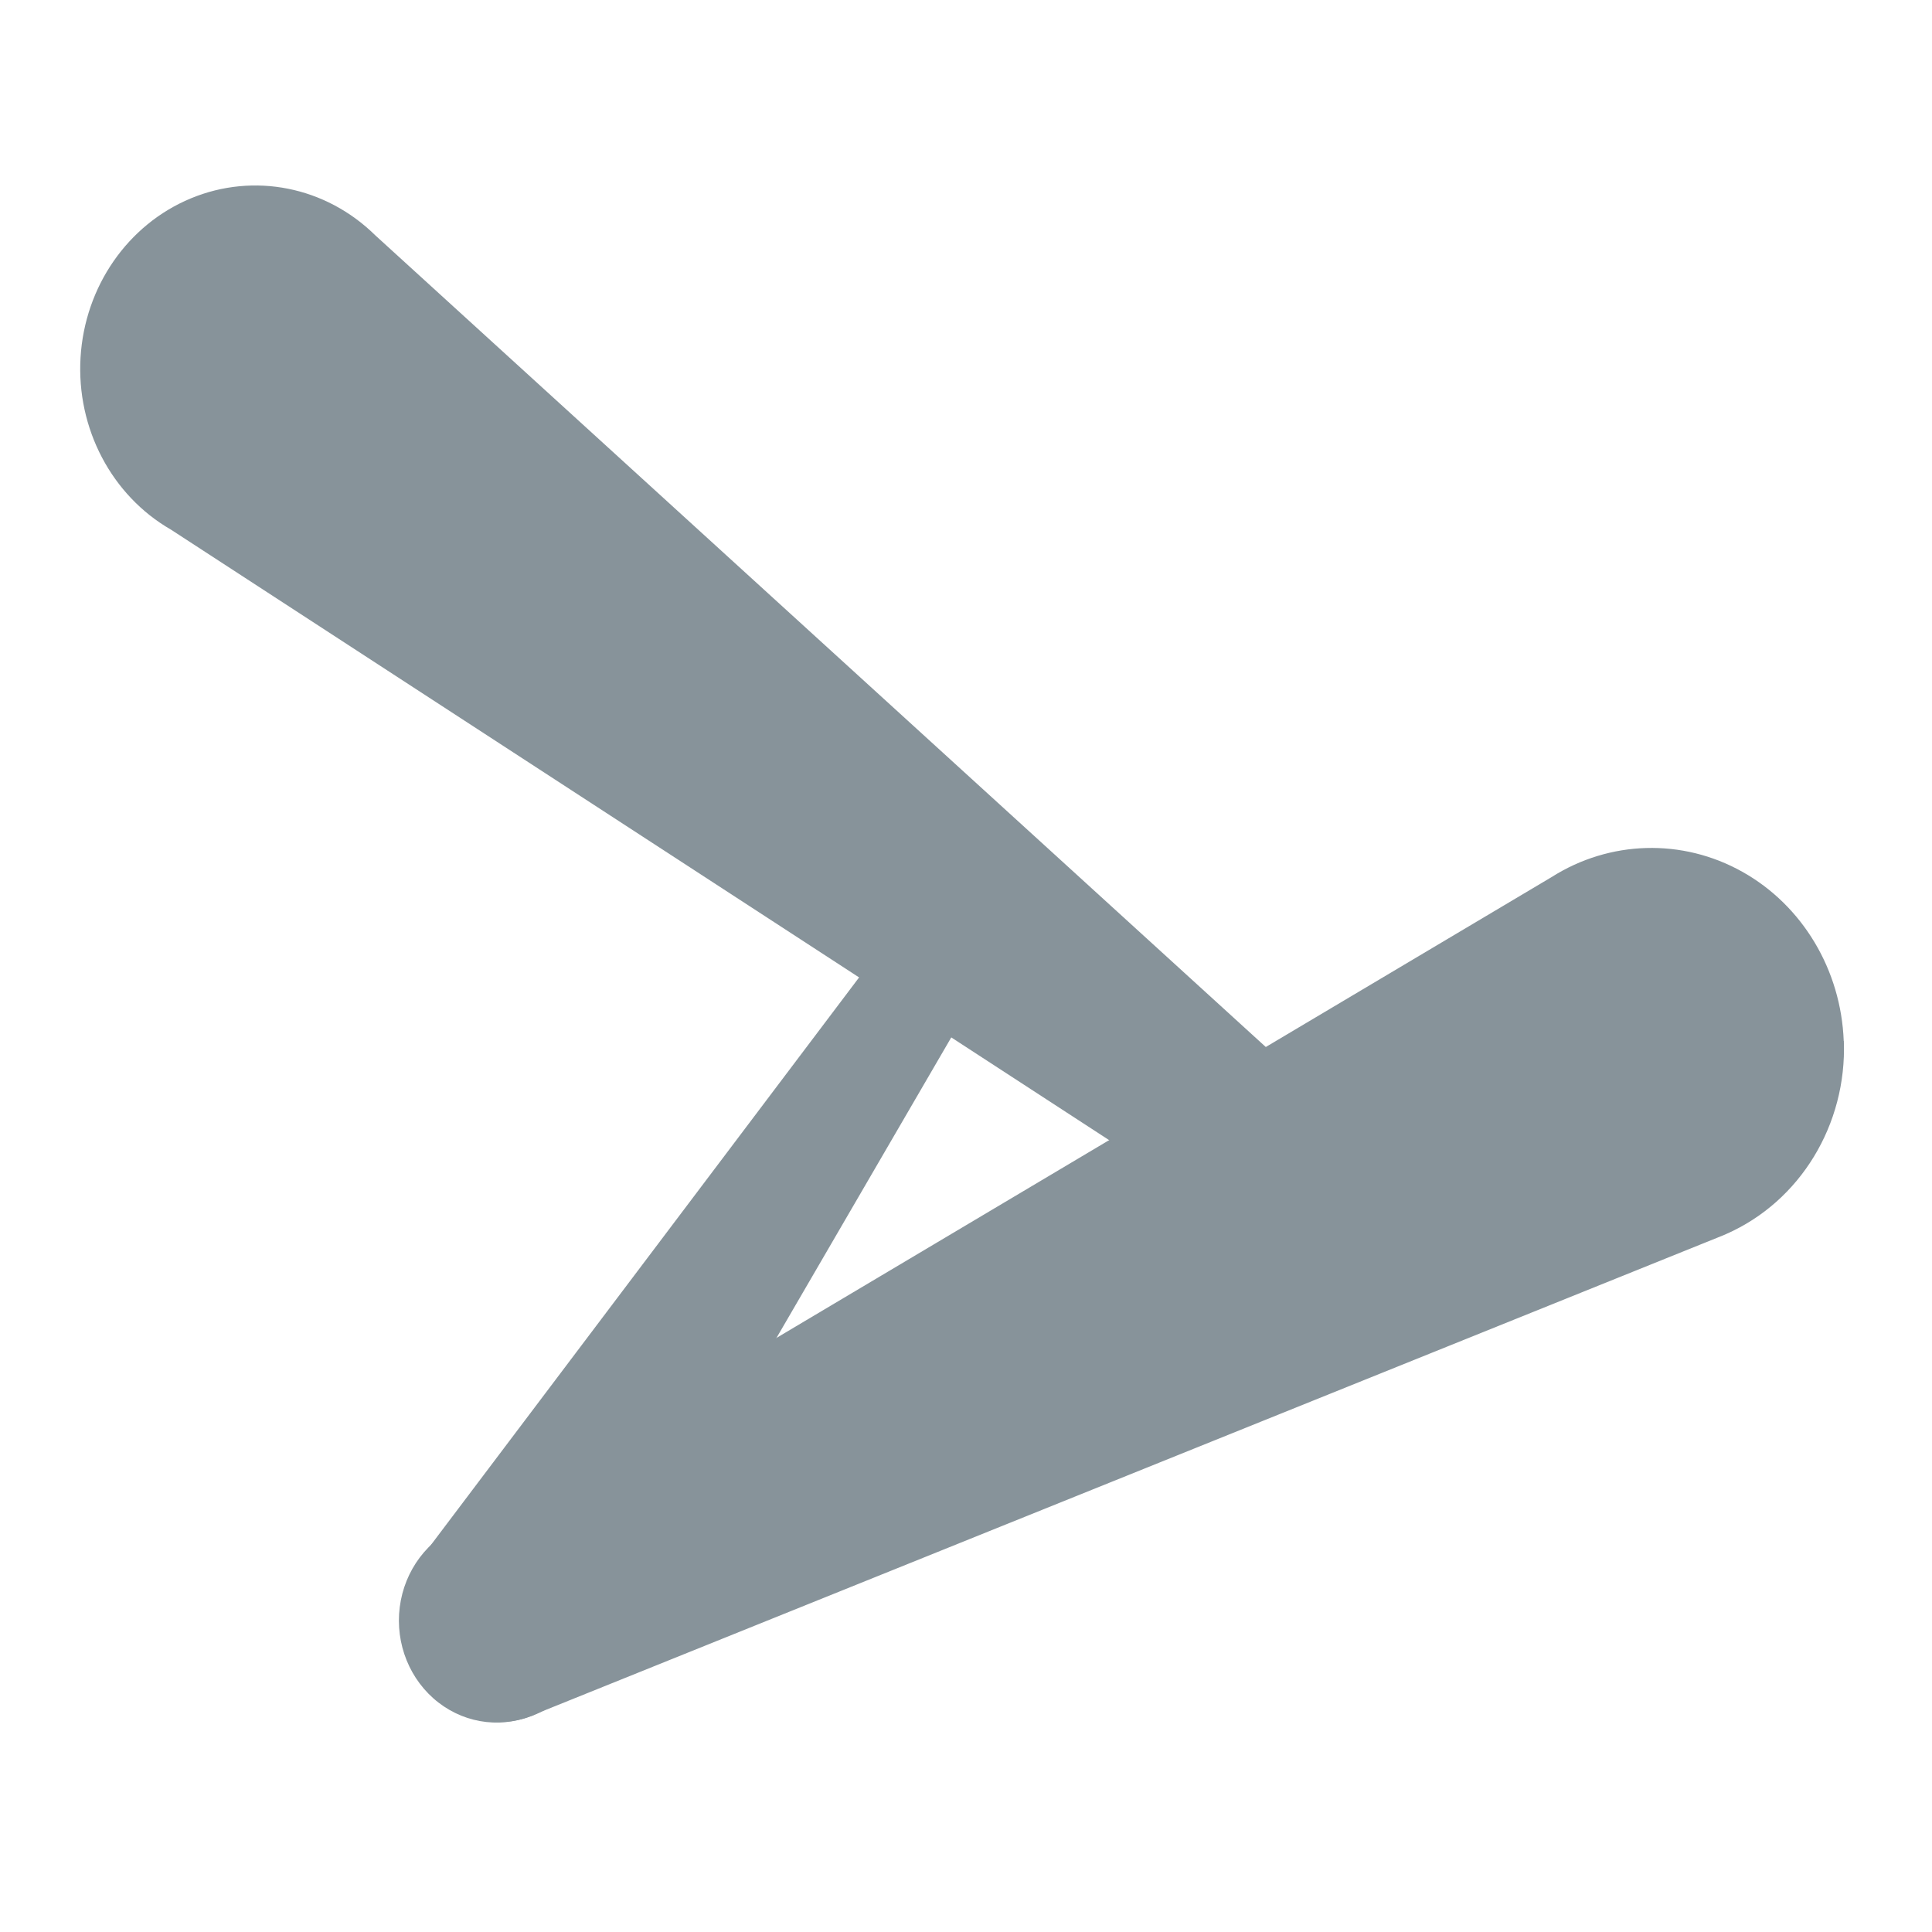
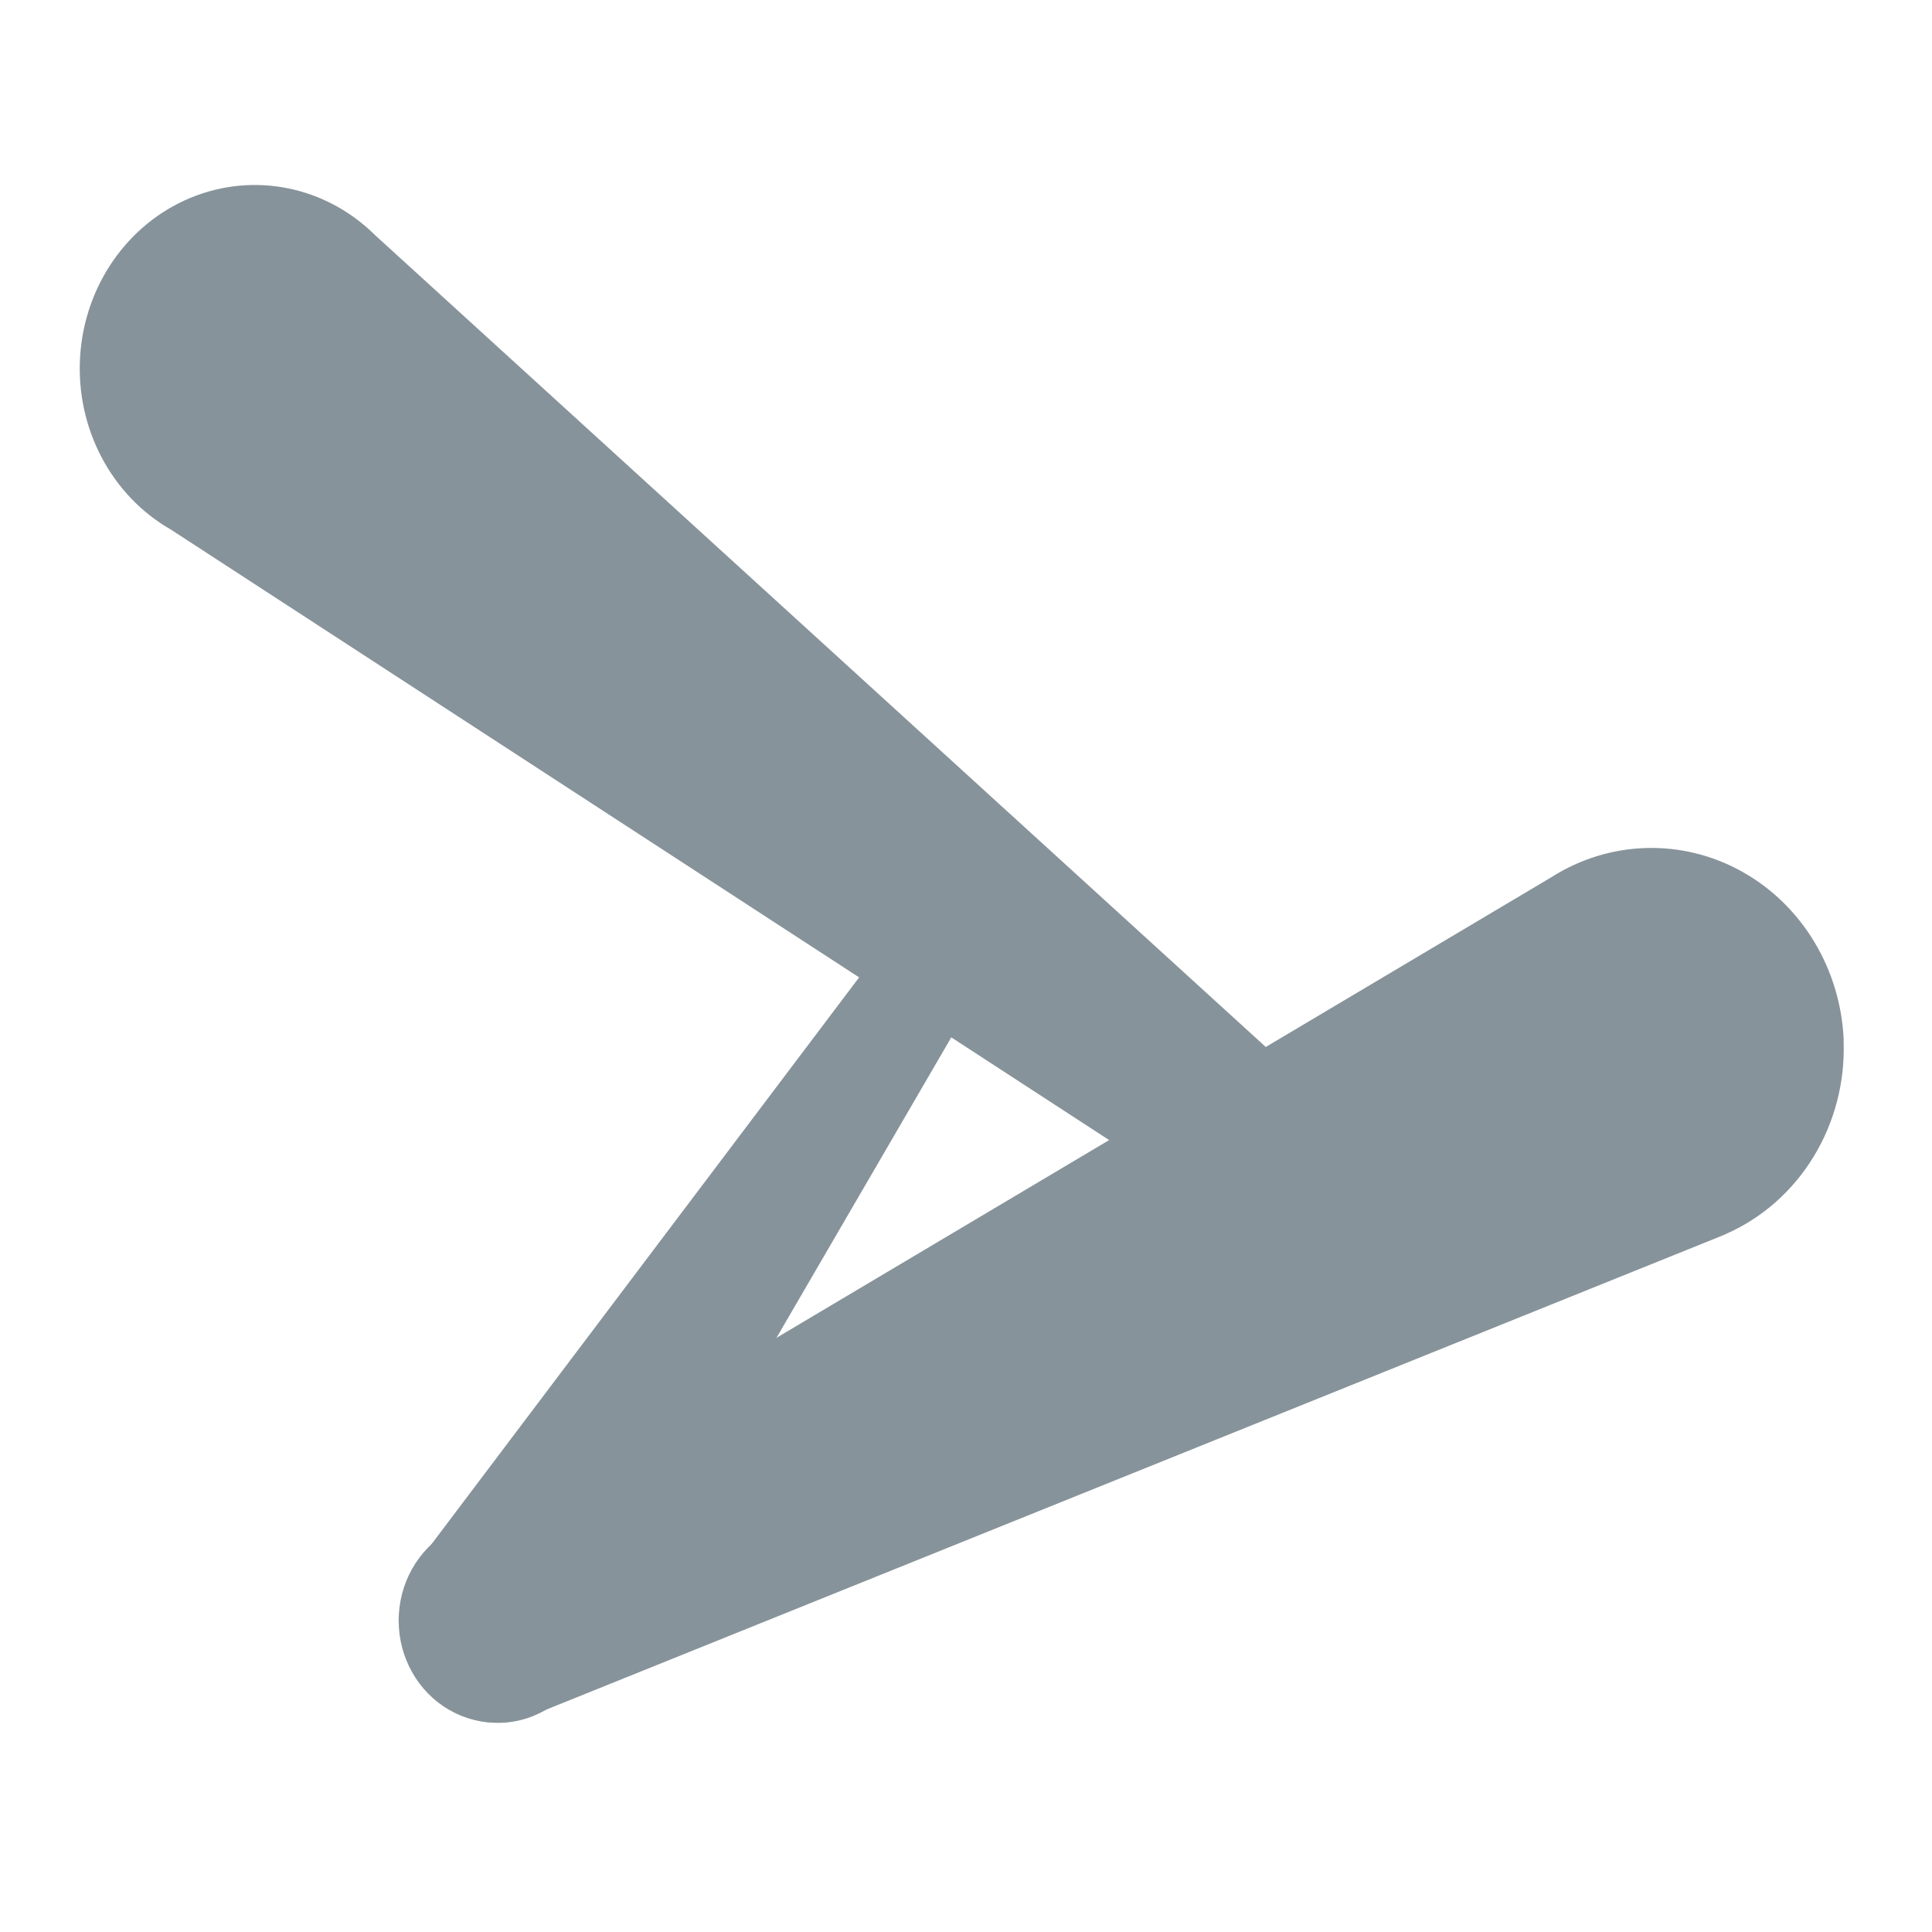
- <svg xmlns="http://www.w3.org/2000/svg" width="16" height="16" viewBox="0 0 16 16" preserveAspectRatio="xMidYMid" version="1.1" id="svg29">
-   <defs id="defs17">
-     <linearGradient x1="7.758" y1="13.697" x2="120.537" y2="109.821" id="a" gradientTransform="matrix(0.08296955,0,0,0.06832334,0.6336998,1.531208)" gradientUnits="userSpaceOnUse">
-       <stop stop-color="#87939a" offset="0%" id="stop2" />
-       <stop stop-color="#87939a" offset="100%" id="stop4" />
+ <svg xmlns="http://www.w3.org/2000/svg" width="16" height="16" viewBox="0 0 16 16" preserveAspectRatio="xMidYMid">
+   <defs>
+     <linearGradient x1="7.758" y1="13.697" x2="120.537" y2="109.821" id="a" gradientTransform="matrix(.08297 0 0 .06832 .634 1.531)" gradientUnits="userSpaceOnUse">
+       <stop stop-color="#87939a" offset="0%" />
+       <stop stop-color="#87939a" offset="100%" />
    </linearGradient>
-     <linearGradient x1="38.732" y1="281.517" x2="190.56" y2="141.661" id="b" gradientTransform="matrix(0.0751188,0,0,0.04547945,0.6403592,1.532036)" gradientUnits="userSpaceOnUse">
-       <stop stop-color="#87939a" offset="0%" id="stop7" />
-       <stop stop-color="#87939a" offset="100%" id="stop9" />
+     <linearGradient x1="38.732" y1="281.517" x2="190.56" y2="141.661" id="b" gradientTransform="matrix(.07512 0 0 .04548 .64 1.532)" gradientUnits="userSpaceOnUse">
+       <stop stop-color="#87939a" offset="0%" />
+       <stop stop-color="#87939a" offset="100%" />
    </linearGradient>
-     <linearGradient x1="65.594" y1="177.899" x2="148.764" y2="86.018" id="c" gradientTransform="matrix(0.04967433,0,0,0.06877521,0.6403592,1.532036)" gradientUnits="userSpaceOnUse">
-       <stop stop-color="#87939a" offset="0%" id="stop12" />
-       <stop stop-color="#87939a" offset="100%" id="stop14" />
+     <linearGradient x1="65.594" y1="177.899" x2="148.764" y2="86.018" id="c" gradientTransform="matrix(.04967 0 0 .06878 .64 1.532)" gradientUnits="userSpaceOnUse">
+       <stop stop-color="#87939a" offset="0%" />
+       <stop stop-color="#87939a" offset="100%" />
    </linearGradient>
  </defs>
-   <path d="M 11.365,9.475 3.107,1.948 A 1.45,1.519 0 1 0 1.417,4.387 l 9.288,6.044 0.042,0.028 a 0.561,0.588 0 1 0 0.617,-0.983 z" id="path19" style="fill:url(#a);stroke-width:0.075" />
-   <path d="m 15.269,8.621 a 1.594,1.665 0 0 0 -2.42,-1.357 l -9.017,5.361 -0.015,0.009 a 0.809,0.845 0 1 0 0.63,1.556 l 9.825,-3.96 0.025,-0.011 a 1.594,1.665 0 0 0 0.973,-1.598 z" id="path21" style="fill:url(#b);stroke-width:0.058" />
-   <path d="M 8.007,8.371 A 0.437,0.456 0 0 0 7.266,7.894 l -3.807,5.046 -0.008,0.017 a 0.808,0.845 0 1 0 1.401,0.837 L 7.98,8.416 c 0.01,-0.014 0.019,-0.029 0.027,-0.045 z" id="path23" style="fill:url(#c);stroke-width:0.058" />
-   <path style="fill:#87939a;fill-opacity:1;stroke-width:0.026" d="" id="path24" />
-   <text xml:space="preserve" style="font-style:normal;font-weight:normal;font-size:12px;line-height:1.25;font-family:sans-serif;letter-spacing:0px;word-spacing:0px;fill:#000000;fill-opacity:1;stroke:none" x="4.364" y="8.727" id="text26">
-     <tspan id="tspan24" x="4.364" y="19.675" />
-   </text>
-   <text xml:space="preserve" style="font-style:normal;font-weight:normal;font-size:12px;line-height:1.25;font-family:sans-serif;letter-spacing:0px;word-spacing:0px;fill:#000000;fill-opacity:1;stroke:none" x="5.007" y="8.727" id="text34">
-     <tspan id="tspan32" x="5.007" y="19.675" />
-   </text>
-   <text xml:space="preserve" style="font-style:normal;font-weight:normal;font-size:12px;line-height:1.25;font-family:sans-serif;letter-spacing:0px;word-spacing:0px;fill:#000000;fill-opacity:1;stroke:none" x="1.624" y="12.448" id="text38">
-     <tspan id="tspan36" x="1.624" y="23.396" />
-   </text>
-   <path style="fill:none;fill-opacity:1;stroke-width:0.034" d="M 5.436,11.191 C 4.979,11.096 4.611,10.768 4.404,10.272 L 4.352,10.146 4.698,9.886 C 4.889,9.743 5.063,9.612 5.085,9.595 5.112,9.574 5.163,9.638 5.252,9.808 5.397,10.084 5.528,10.191 5.687,10.161 5.82,10.136 5.968,9.989 6.009,9.841 c 0.02,-0.072 0.034,-0.851 0.034,-1.956 l 1.886e-4,-1.835 h 0.526 0.526 l -0.01,2.055 -0.01,2.055 -0.078,0.185 c -0.224,0.527 -0.632,0.825 -1.183,0.862 -0.125,0.009 -0.295,0.001 -0.378,-0.016 z" id="path44" />
-   <path style="fill:none;fill-opacity:1;stroke-width:0.034" d="M 8.174,8.601 V 6.041 l 0.973,0.024 c 0.535,0.013 1.039,0.039 1.121,0.056 0.375,0.081 0.688,0.325 0.857,0.667 0.067,0.137 0.078,0.209 0.078,0.547 0,0.445 -0.021,0.503 -0.292,0.818 -0.091,0.106 -0.165,0.2 -0.165,0.211 0,0.011 0.092,0.065 0.204,0.122 0.286,0.144 0.454,0.309 0.582,0.569 0.101,0.206 0.111,0.255 0.122,0.606 0.011,0.366 0.007,0.392 -0.09,0.599 -0.129,0.277 -0.326,0.489 -0.572,0.62 -0.399,0.211 -0.504,0.224 -2.064,0.262 L 8.174,11.16 Z m 1.894,1.674 c 0.352,-0.078 0.507,-0.278 0.507,-0.65 0,-0.258 -0.037,-0.374 -0.163,-0.509 C 10.247,8.938 10.096,8.893 9.655,8.893 l -0.398,-7.43e-4 v 0.726 0.726 l 0.33,-0.018 c 0.181,-0.01 0.398,-0.033 0.482,-0.052 z M 9.771,7.99 C 10.052,7.902 10.242,7.596 10.189,7.314 10.172,7.226 10.121,7.143 10.032,7.058 9.896,6.929 9.848,6.914 9.468,6.881 L 9.257,6.863 v 0.607 0.607 l 0.178,-0.018 c 0.098,-0.01 0.249,-0.041 0.337,-0.068 z" id="path30" />
-   <path style="fill:none;fill-opacity:1;stroke-width:0.034" d="M 5.436,11.191 C 4.979,11.096 4.611,10.768 4.404,10.272 L 4.352,10.146 4.698,9.886 C 4.889,9.743 5.063,9.612 5.085,9.595 5.112,9.574 5.163,9.638 5.252,9.808 5.397,10.084 5.528,10.191 5.687,10.161 5.82,10.136 5.968,9.989 6.009,9.841 c 0.02,-0.072 0.034,-0.851 0.034,-1.956 l 1.887e-4,-1.835 h 0.526 0.526 l -0.01,2.055 -0.01,2.055 -0.078,0.185 c -0.224,0.527 -0.632,0.825 -1.183,0.862 -0.125,0.009 -0.295,0.001 -0.378,-0.016 z" id="path32" />
-   <path style="fill:none;fill-opacity:1;stroke-width:0.034" d="M 5.436,11.191 C 4.979,11.096 4.611,10.768 4.404,10.272 L 4.352,10.146 4.698,9.886 C 4.889,9.743 5.063,9.612 5.085,9.595 5.112,9.574 5.163,9.638 5.252,9.808 5.397,10.084 5.528,10.191 5.687,10.161 5.82,10.136 5.968,9.989 6.009,9.841 c 0.02,-0.072 0.034,-0.851 0.034,-1.956 l 1.887e-4,-1.835 h 0.526 0.526 l -0.01,2.055 -0.01,2.055 -0.078,0.185 c -0.224,0.527 -0.632,0.825 -1.183,0.862 -0.125,0.009 -0.295,0.001 -0.378,-0.016 z" id="path34" />
-   <path style="fill:none;fill-opacity:1;stroke-width:0.034" d="M 8.174,8.601 V 6.041 l 0.973,0.024 c 0.535,0.013 1.039,0.039 1.121,0.056 0.375,0.081 0.688,0.325 0.857,0.667 0.067,0.137 0.078,0.209 0.078,0.547 0,0.445 -0.021,0.503 -0.292,0.818 -0.091,0.106 -0.165,0.2 -0.165,0.211 0,0.011 0.092,0.065 0.204,0.122 0.286,0.144 0.454,0.309 0.582,0.569 0.101,0.206 0.111,0.255 0.122,0.606 0.011,0.366 0.007,0.392 -0.09,0.599 -0.129,0.277 -0.326,0.489 -0.572,0.62 -0.399,0.211 -0.504,0.224 -2.064,0.262 L 8.174,11.16 Z m 1.894,1.674 c 0.352,-0.078 0.507,-0.278 0.507,-0.65 0,-0.258 -0.037,-0.374 -0.163,-0.509 C 10.247,8.938 10.096,8.893 9.655,8.893 l -0.398,-7.43e-4 v 0.726 0.726 l 0.33,-0.018 c 0.181,-0.01 0.398,-0.033 0.482,-0.052 z M 9.771,7.99 C 10.052,7.902 10.242,7.596 10.189,7.314 10.172,7.226 10.121,7.143 10.032,7.058 9.896,6.929 9.848,6.914 9.468,6.881 L 9.257,6.863 v 0.607 0.607 l 0.178,-0.018 c 0.098,-0.01 0.249,-0.041 0.337,-0.068 z" id="path36" />
-   <path style="fill:none;fill-opacity:1;stroke-width:0.034" d="M 8.174,8.601 V 6.041 l 0.973,0.024 c 0.535,0.013 1.039,0.039 1.121,0.056 0.375,0.081 0.688,0.325 0.857,0.667 0.067,0.137 0.078,0.209 0.078,0.547 0,0.445 -0.021,0.503 -0.292,0.818 -0.091,0.106 -0.165,0.2 -0.165,0.211 0,0.011 0.092,0.065 0.204,0.122 0.286,0.144 0.454,0.309 0.582,0.569 0.101,0.206 0.111,0.255 0.122,0.606 0.011,0.366 0.007,0.392 -0.09,0.599 -0.129,0.277 -0.326,0.489 -0.572,0.62 -0.399,0.211 -0.504,0.224 -2.064,0.262 L 8.174,11.16 Z m 1.894,1.674 c 0.352,-0.078 0.507,-0.278 0.507,-0.65 0,-0.258 -0.037,-0.374 -0.163,-0.509 C 10.247,8.938 10.096,8.893 9.655,8.893 l -0.398,-7.43e-4 v 0.726 0.726 l 0.33,-0.018 c 0.181,-0.01 0.398,-0.033 0.482,-0.052 z M 9.771,7.99 C 10.052,7.902 10.242,7.596 10.189,7.314 10.172,7.226 10.121,7.143 10.032,7.058 9.896,6.929 9.848,6.914 9.468,6.881 L 9.257,6.863 v 0.607 0.607 l 0.178,-0.018 c 0.098,-0.01 0.249,-0.041 0.337,-0.068 z" id="path38" />
-   <path style="fill:none;fill-opacity:1;stroke-width:0.034" d="M 5.436,11.191 C 4.979,11.096 4.611,10.768 4.404,10.272 L 4.352,10.146 4.698,9.886 C 4.889,9.743 5.063,9.612 5.085,9.595 5.112,9.574 5.163,9.638 5.252,9.808 5.397,10.084 5.528,10.191 5.687,10.161 5.82,10.136 5.968,9.989 6.009,9.841 c 0.02,-0.072 0.034,-0.851 0.034,-1.956 l 1.887e-4,-1.835 h 0.526 0.526 l -0.01,2.055 -0.01,2.055 -0.078,0.185 c -0.224,0.527 -0.632,0.825 -1.183,0.862 -0.125,0.009 -0.295,0.001 -0.378,-0.016 z" id="path40" />
+   <path d="M11.365 9.475L3.107 1.948a1.45 1.52 0 10-1.69 2.439l9.289 6.044.042.028a.561.588 0 10.617-.984z" fill="url(#a)" stroke-width=".075" />
+   <path d="M15.269 8.62a1.594 1.665 0 00-2.42-1.356L3.83 12.625l-.015.009a.809.845 0 10.63 1.556l9.825-3.96.024-.011a1.594 1.665 0 00.974-1.598z" fill="url(#b)" stroke-width=".058" />
+   <path d="M8.007 8.371a.437.456 0 00-.741-.477L3.459 12.94l-.008.017a.808.845 0 101.4.837L7.98 8.416a.451.451 0 00.027-.045z" fill="url(#c)" stroke-width=".058" />
+   <path d="M5.436 11.191c-.457-.095-.825-.423-1.032-.92l-.052-.125.346-.26.387-.29c.027-.022.078.042.167.212.145.276.276.383.435.353.133-.025.281-.172.322-.32.02-.072.034-.851.034-1.956V6.05h1.051l-.01 2.055-.009 2.055-.078.185c-.224.527-.633.825-1.183.862a1.72 1.72 0 01-.378-.016zM8.174 8.6V6.042l.973.024c.535.014 1.04.039 1.12.057.376.081.69.325.858.667.067.137.077.21.077.547 0 .445-.02.503-.291.817-.091.106-.165.2-.165.211a.9.9 0 00.204.122c.285.145.454.31.582.57.101.205.111.254.121.605.011.366.007.392-.09.6-.13.276-.325.488-.572.619-.399.21-.504.224-2.064.262l-.753.018zm1.895 1.675c.352-.078.507-.278.507-.65 0-.258-.037-.375-.162-.51-.167-.177-.318-.222-.76-.222l-.397-.001v1.453l.33-.018a4.02 4.02 0 00.482-.052zM9.77 7.99a.618.618 0 00.418-.676.48.48 0 00-.157-.256c-.136-.129-.184-.144-.564-.177l-.211-.018v1.214l.178-.019a2 2 0 00.336-.068z" fill="none" stroke-width=".034" />
+   <path d="M5.436 11.191c-.457-.095-.825-.423-1.032-.92l-.052-.125.346-.26.387-.29c.027-.022.078.042.167.212.145.276.276.383.435.353.133-.025.281-.172.322-.32.02-.072.034-.851.034-1.956V6.05h1.051l-.01 2.055-.009 2.055-.078.185c-.224.527-.633.825-1.183.862a1.72 1.72 0 01-.378-.016z" fill="none" stroke-width=".034" />
+   <path d="M5.436 11.191c-.457-.095-.825-.423-1.032-.92l-.052-.125.346-.26.387-.29c.027-.022.078.042.167.212.145.276.276.383.435.353.133-.025.281-.172.322-.32.02-.072.034-.851.034-1.956V6.05h1.051l-.01 2.055-.009 2.055-.078.185c-.224.527-.633.825-1.183.862a1.72 1.72 0 01-.378-.016zM8.174 8.6V6.042l.973.024c.535.014 1.04.039 1.12.057.376.081.69.325.858.667.067.137.077.21.077.547 0 .445-.02.503-.291.817-.091.106-.165.2-.165.211a.9.9 0 00.204.122c.285.145.454.31.582.57.101.205.111.254.121.605.011.366.007.392-.09.6-.13.276-.325.488-.572.619-.399.21-.504.224-2.064.262l-.753.018zm1.895 1.675c.352-.078.507-.278.507-.65 0-.258-.037-.375-.162-.51-.167-.177-.318-.222-.76-.222l-.397-.001v1.453l.33-.018a4.02 4.02 0 00.482-.052zM9.77 7.99a.618.618 0 00.418-.676.48.48 0 00-.157-.256c-.136-.129-.184-.144-.564-.177l-.211-.018v1.214l.178-.019a2 2 0 00.336-.068z" fill="none" stroke-width=".034" />
+   <path d="M8.174 8.6V6.042l.973.024c.535.014 1.04.039 1.12.057.376.081.69.325.858.667.067.137.077.21.077.547 0 .445-.02.503-.291.817-.091.106-.165.2-.165.211a.9.9 0 00.204.122c.285.145.454.31.582.57.101.205.111.254.121.605.011.366.007.392-.09.6-.13.276-.325.488-.572.619-.399.21-.504.224-2.064.262l-.753.018zm1.895 1.675c.352-.078.507-.278.507-.65 0-.258-.037-.375-.162-.51-.167-.177-.318-.222-.76-.222l-.397-.001v1.453l.33-.018a4.02 4.02 0 00.482-.052zM9.77 7.99a.618.618 0 00.418-.676.48.48 0 00-.157-.256c-.136-.129-.184-.144-.564-.177l-.211-.018v1.214l.178-.019a2 2 0 00.336-.068zm-4.334 3.201c-.457-.095-.825-.423-1.032-.92l-.052-.125.346-.26.387-.29c.027-.022.078.042.167.212.145.276.276.383.435.353.133-.025.281-.172.322-.32.02-.072.034-.851.034-1.956V6.05h1.051l-.01 2.055-.009 2.055-.078.185c-.224.527-.633.825-1.183.862a1.72 1.72 0 01-.378-.016z" fill="none" stroke-width=".034" />
</svg>
